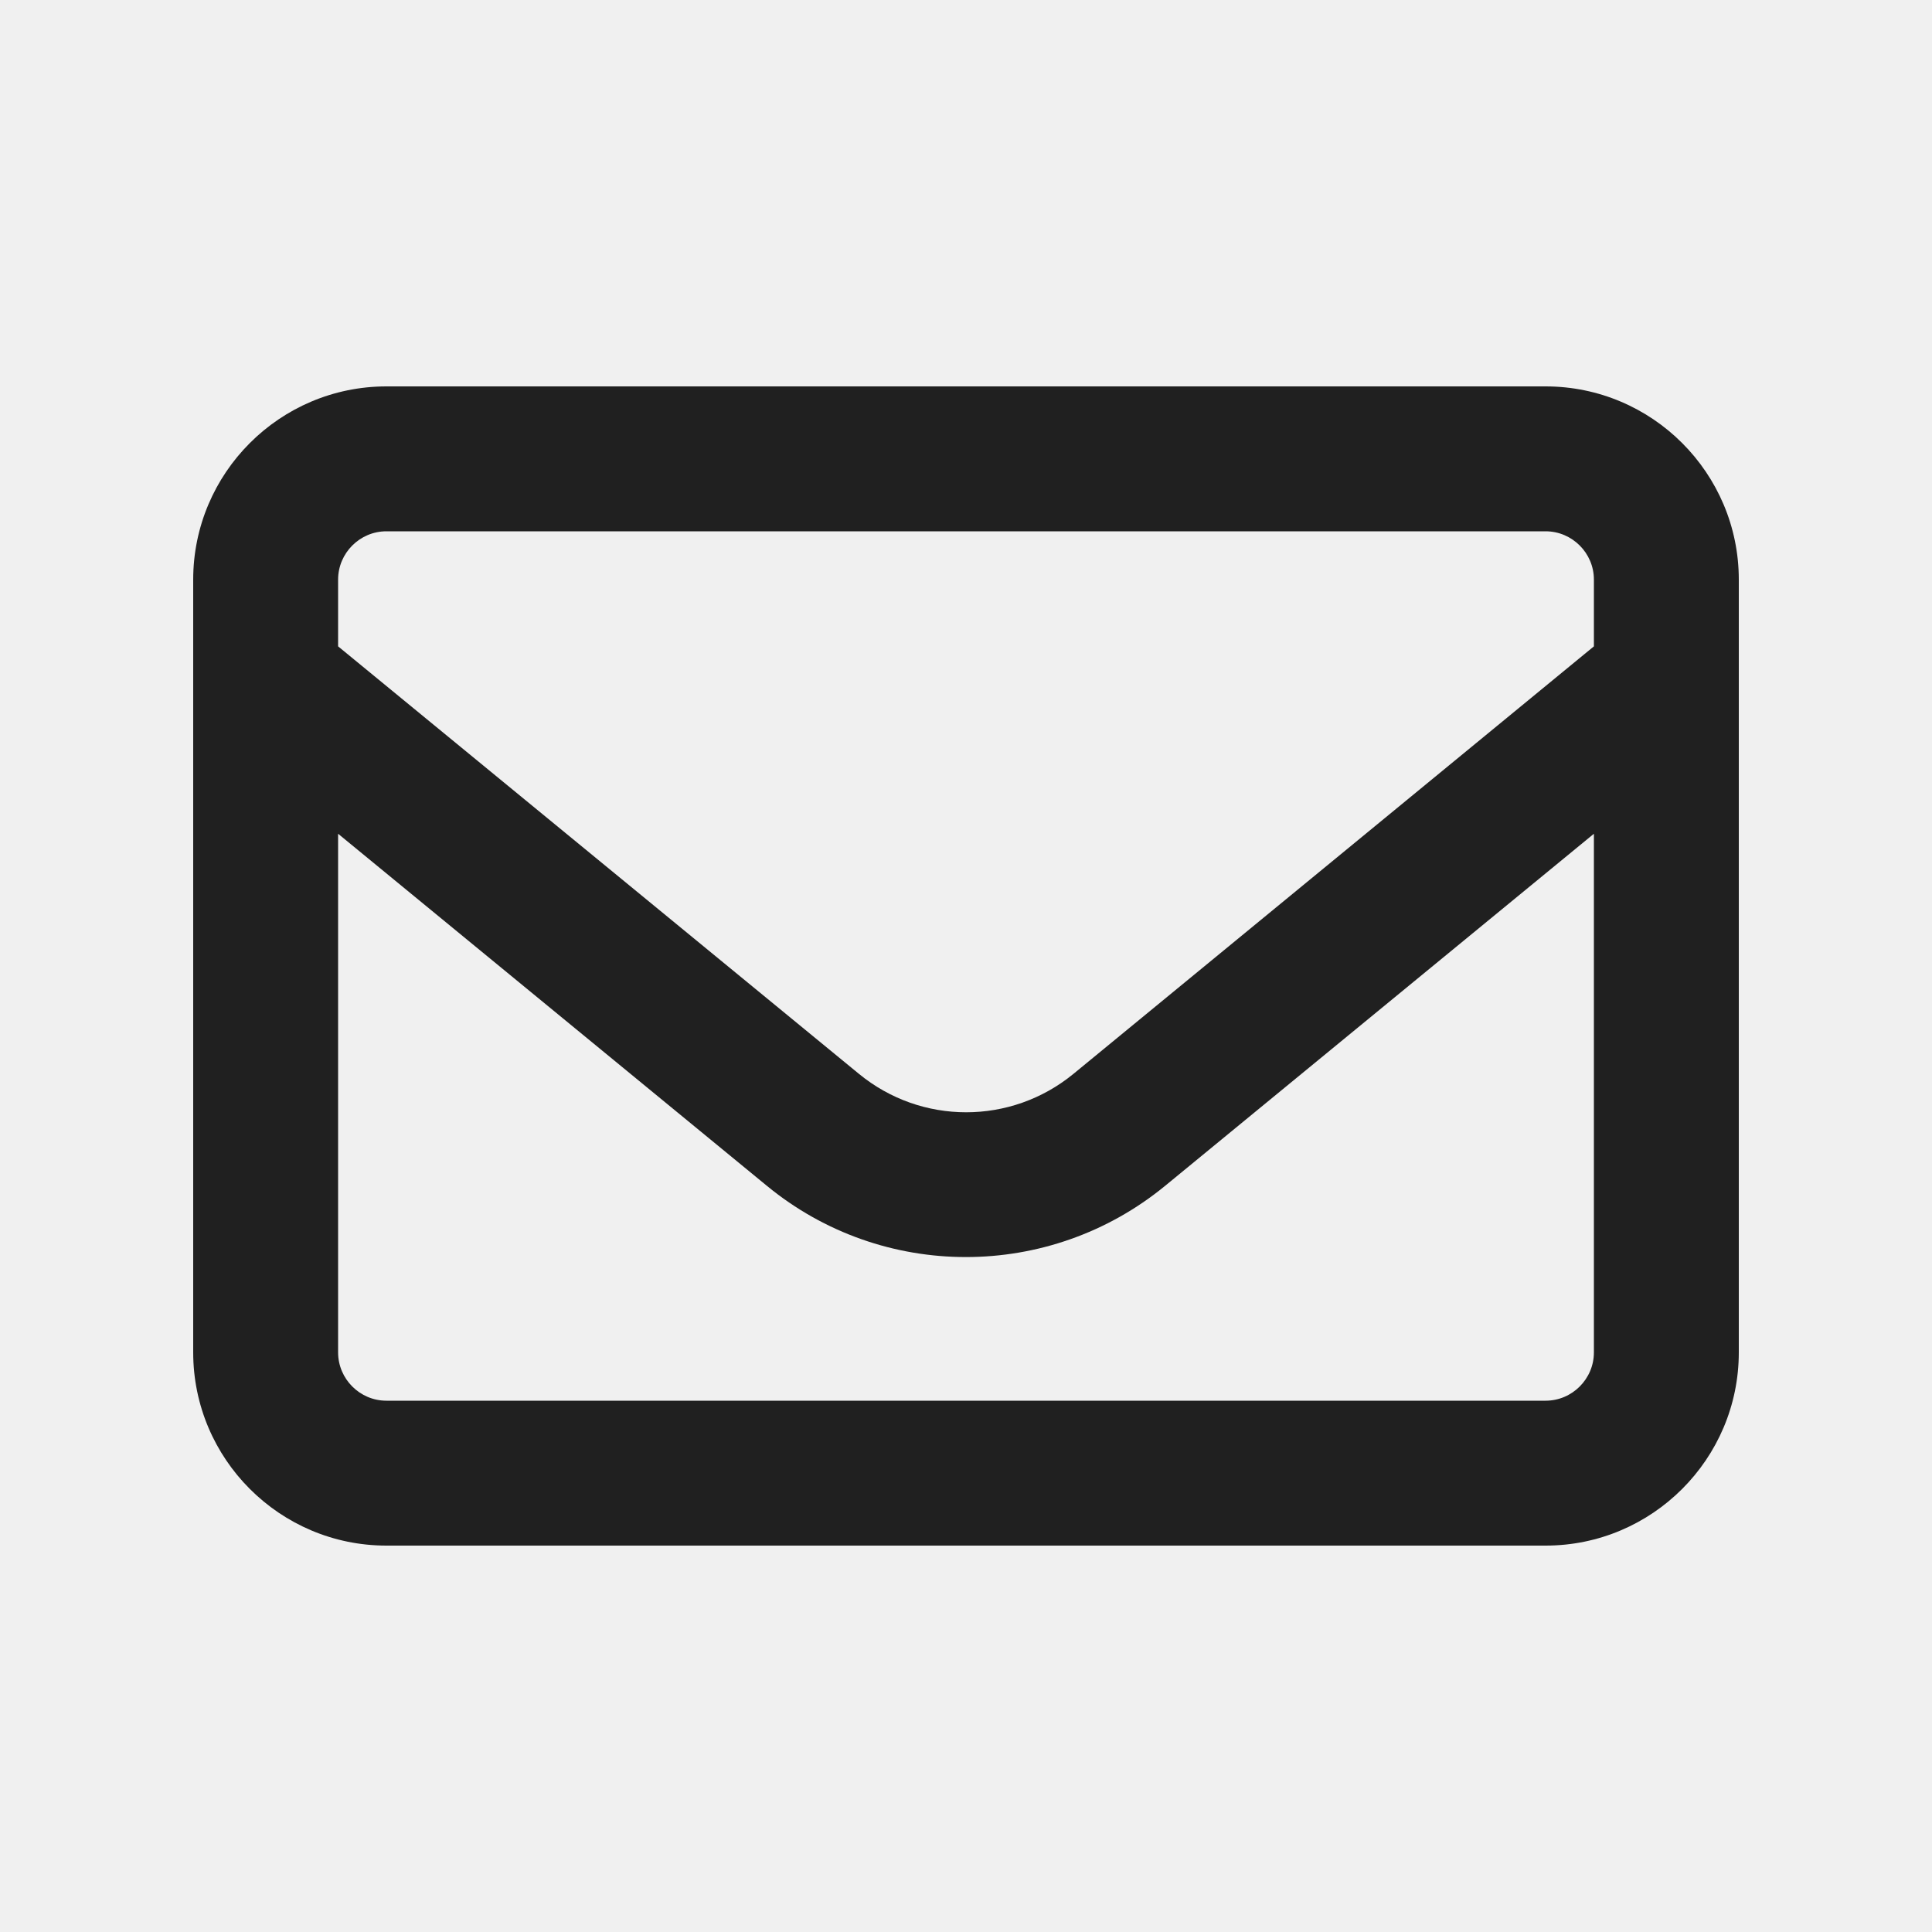
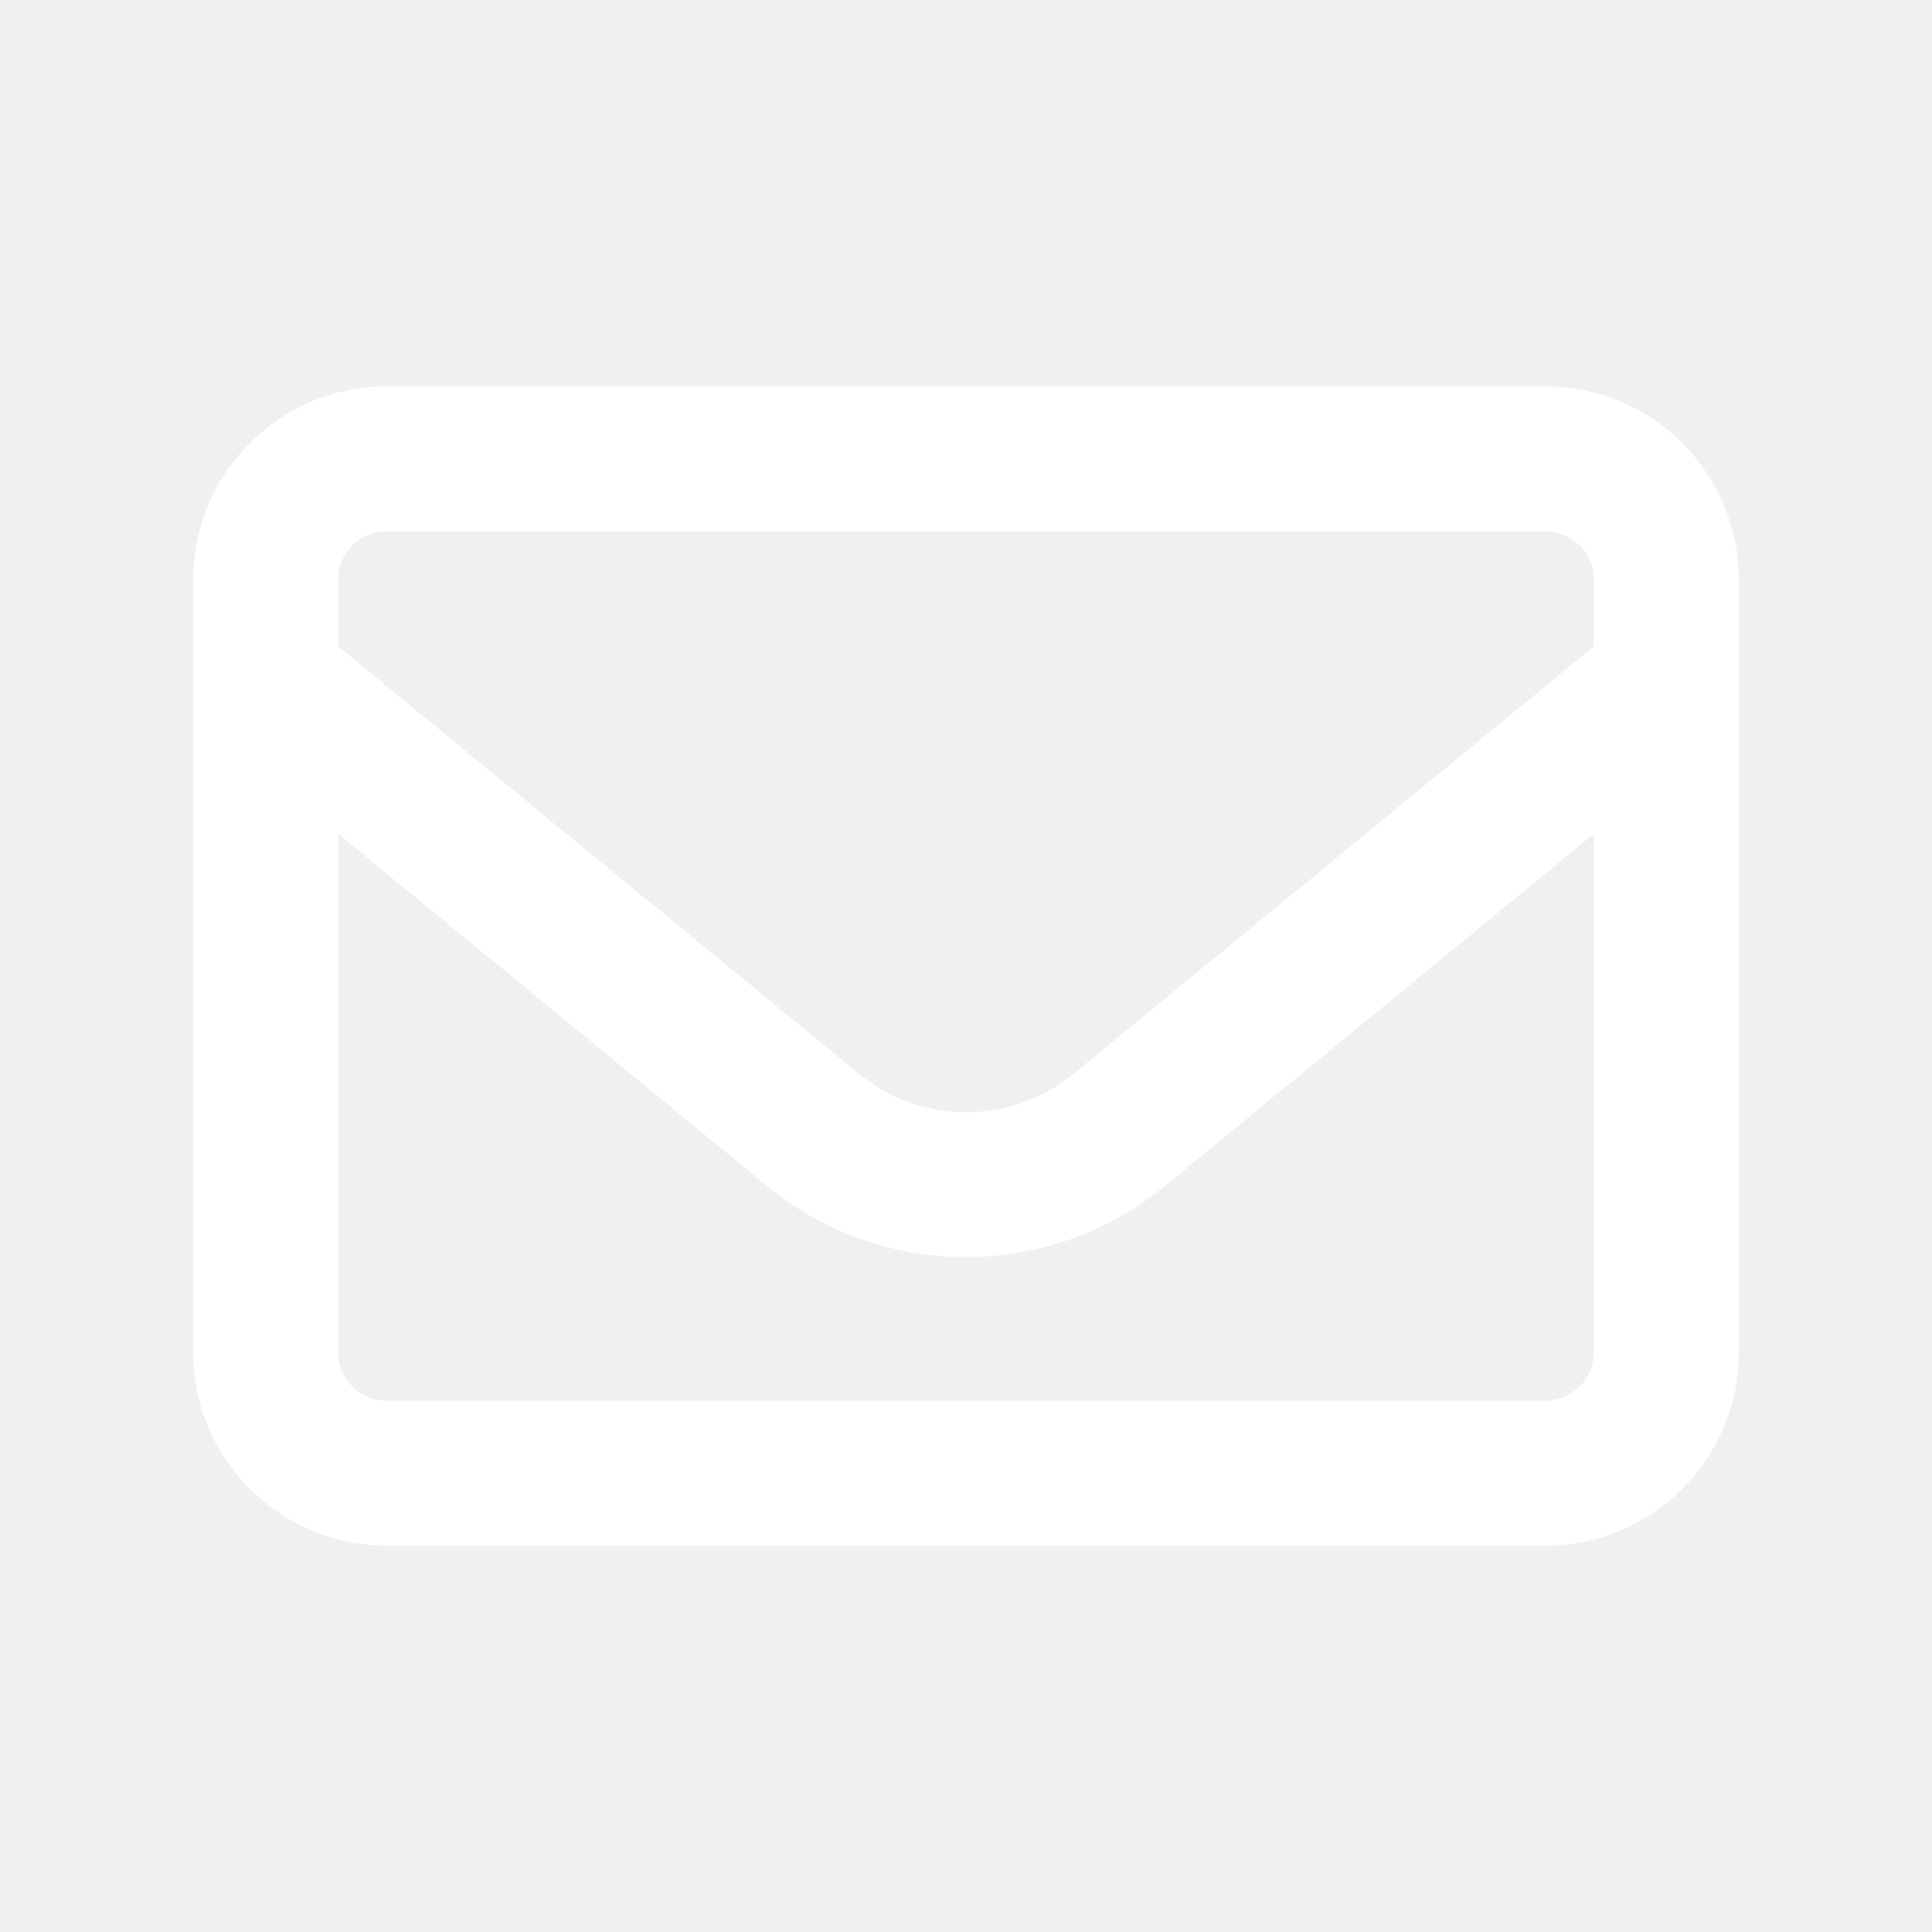
<svg xmlns="http://www.w3.org/2000/svg" width="20" height="20" viewBox="0 0 20 20" fill="none">
-   <path d="M4 5.5C3.725 5.5 3.5 5.725 3.5 6V6.691L8.891 11.116C9.537 11.647 10.466 11.647 11.113 11.116L16.5 6.691V6C16.5 5.725 16.275 5.5 16 5.5H4ZM3.5 8.631V14C3.5 14.275 3.725 14.5 4 14.5H16C16.275 14.5 16.5 14.275 16.5 14V8.631L12.062 12.275C10.863 13.259 9.134 13.259 7.938 12.275L3.5 8.631ZM2 6C2 4.897 2.897 4 4 4H16C17.103 4 18 4.897 18 6V14C18 15.103 17.103 16 16 16H4C2.897 16 2 15.103 2 14V6Z" fill="#202020" />
+   <path d="M4 5.5C3.725 5.5 3.5 5.725 3.5 6V6.691L8.891 11.116C9.537 11.647 10.466 11.647 11.113 11.116L16.5 6.691V6C16.5 5.725 16.275 5.5 16 5.5H4ZM3.5 8.631V14C3.5 14.275 3.725 14.5 4 14.5H16C16.275 14.5 16.5 14.275 16.5 14V8.631L12.062 12.275C10.863 13.259 9.134 13.259 7.938 12.275L3.5 8.631ZM2 6C2 4.897 2.897 4 4 4H16C17.103 4 18 4.897 18 6V14C18 15.103 17.103 16 16 16H4C2.897 16 2 15.103 2 14V6Z" fill="white" />
</svg>
